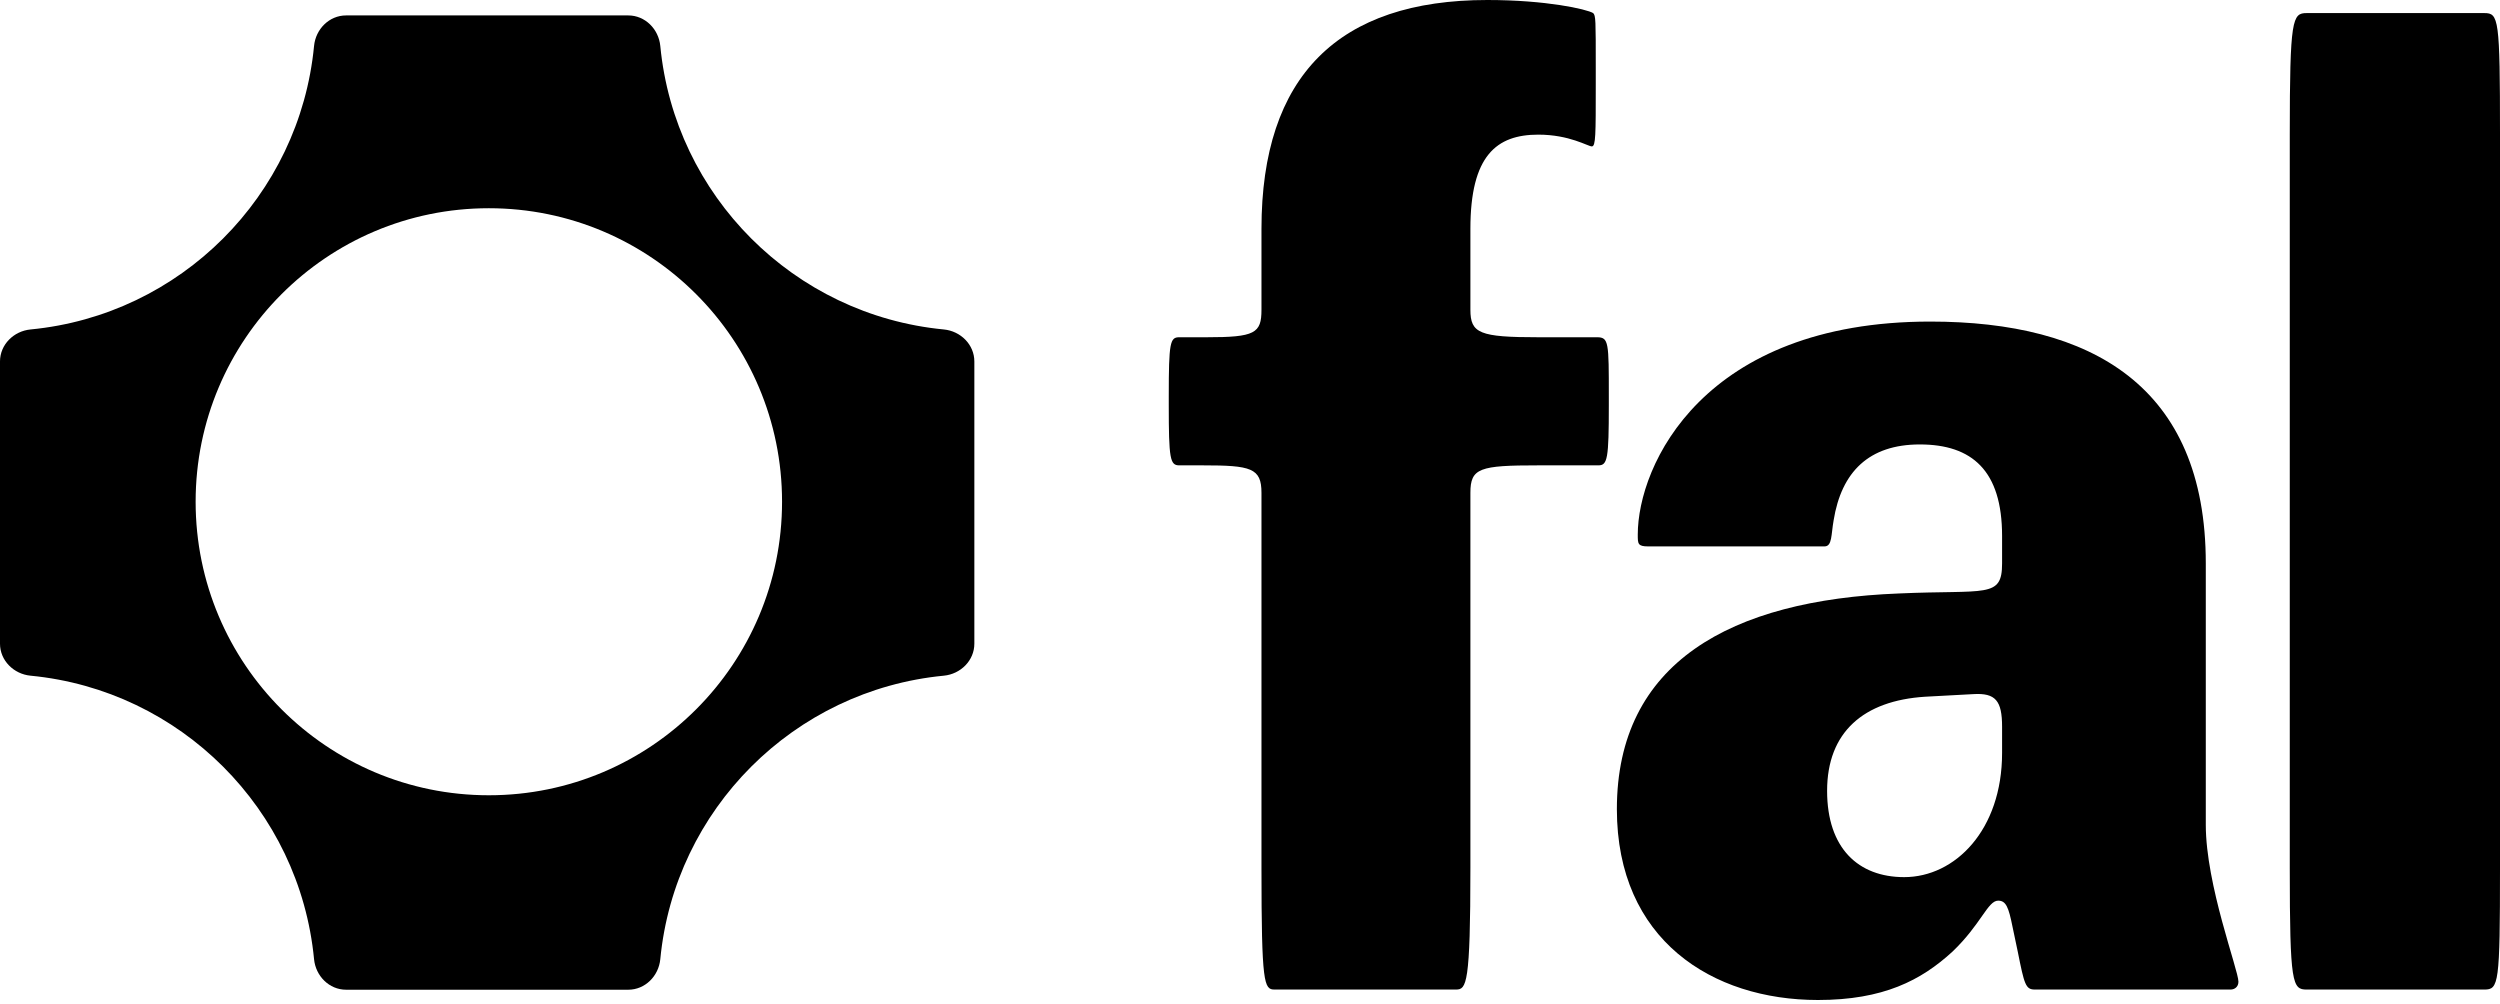
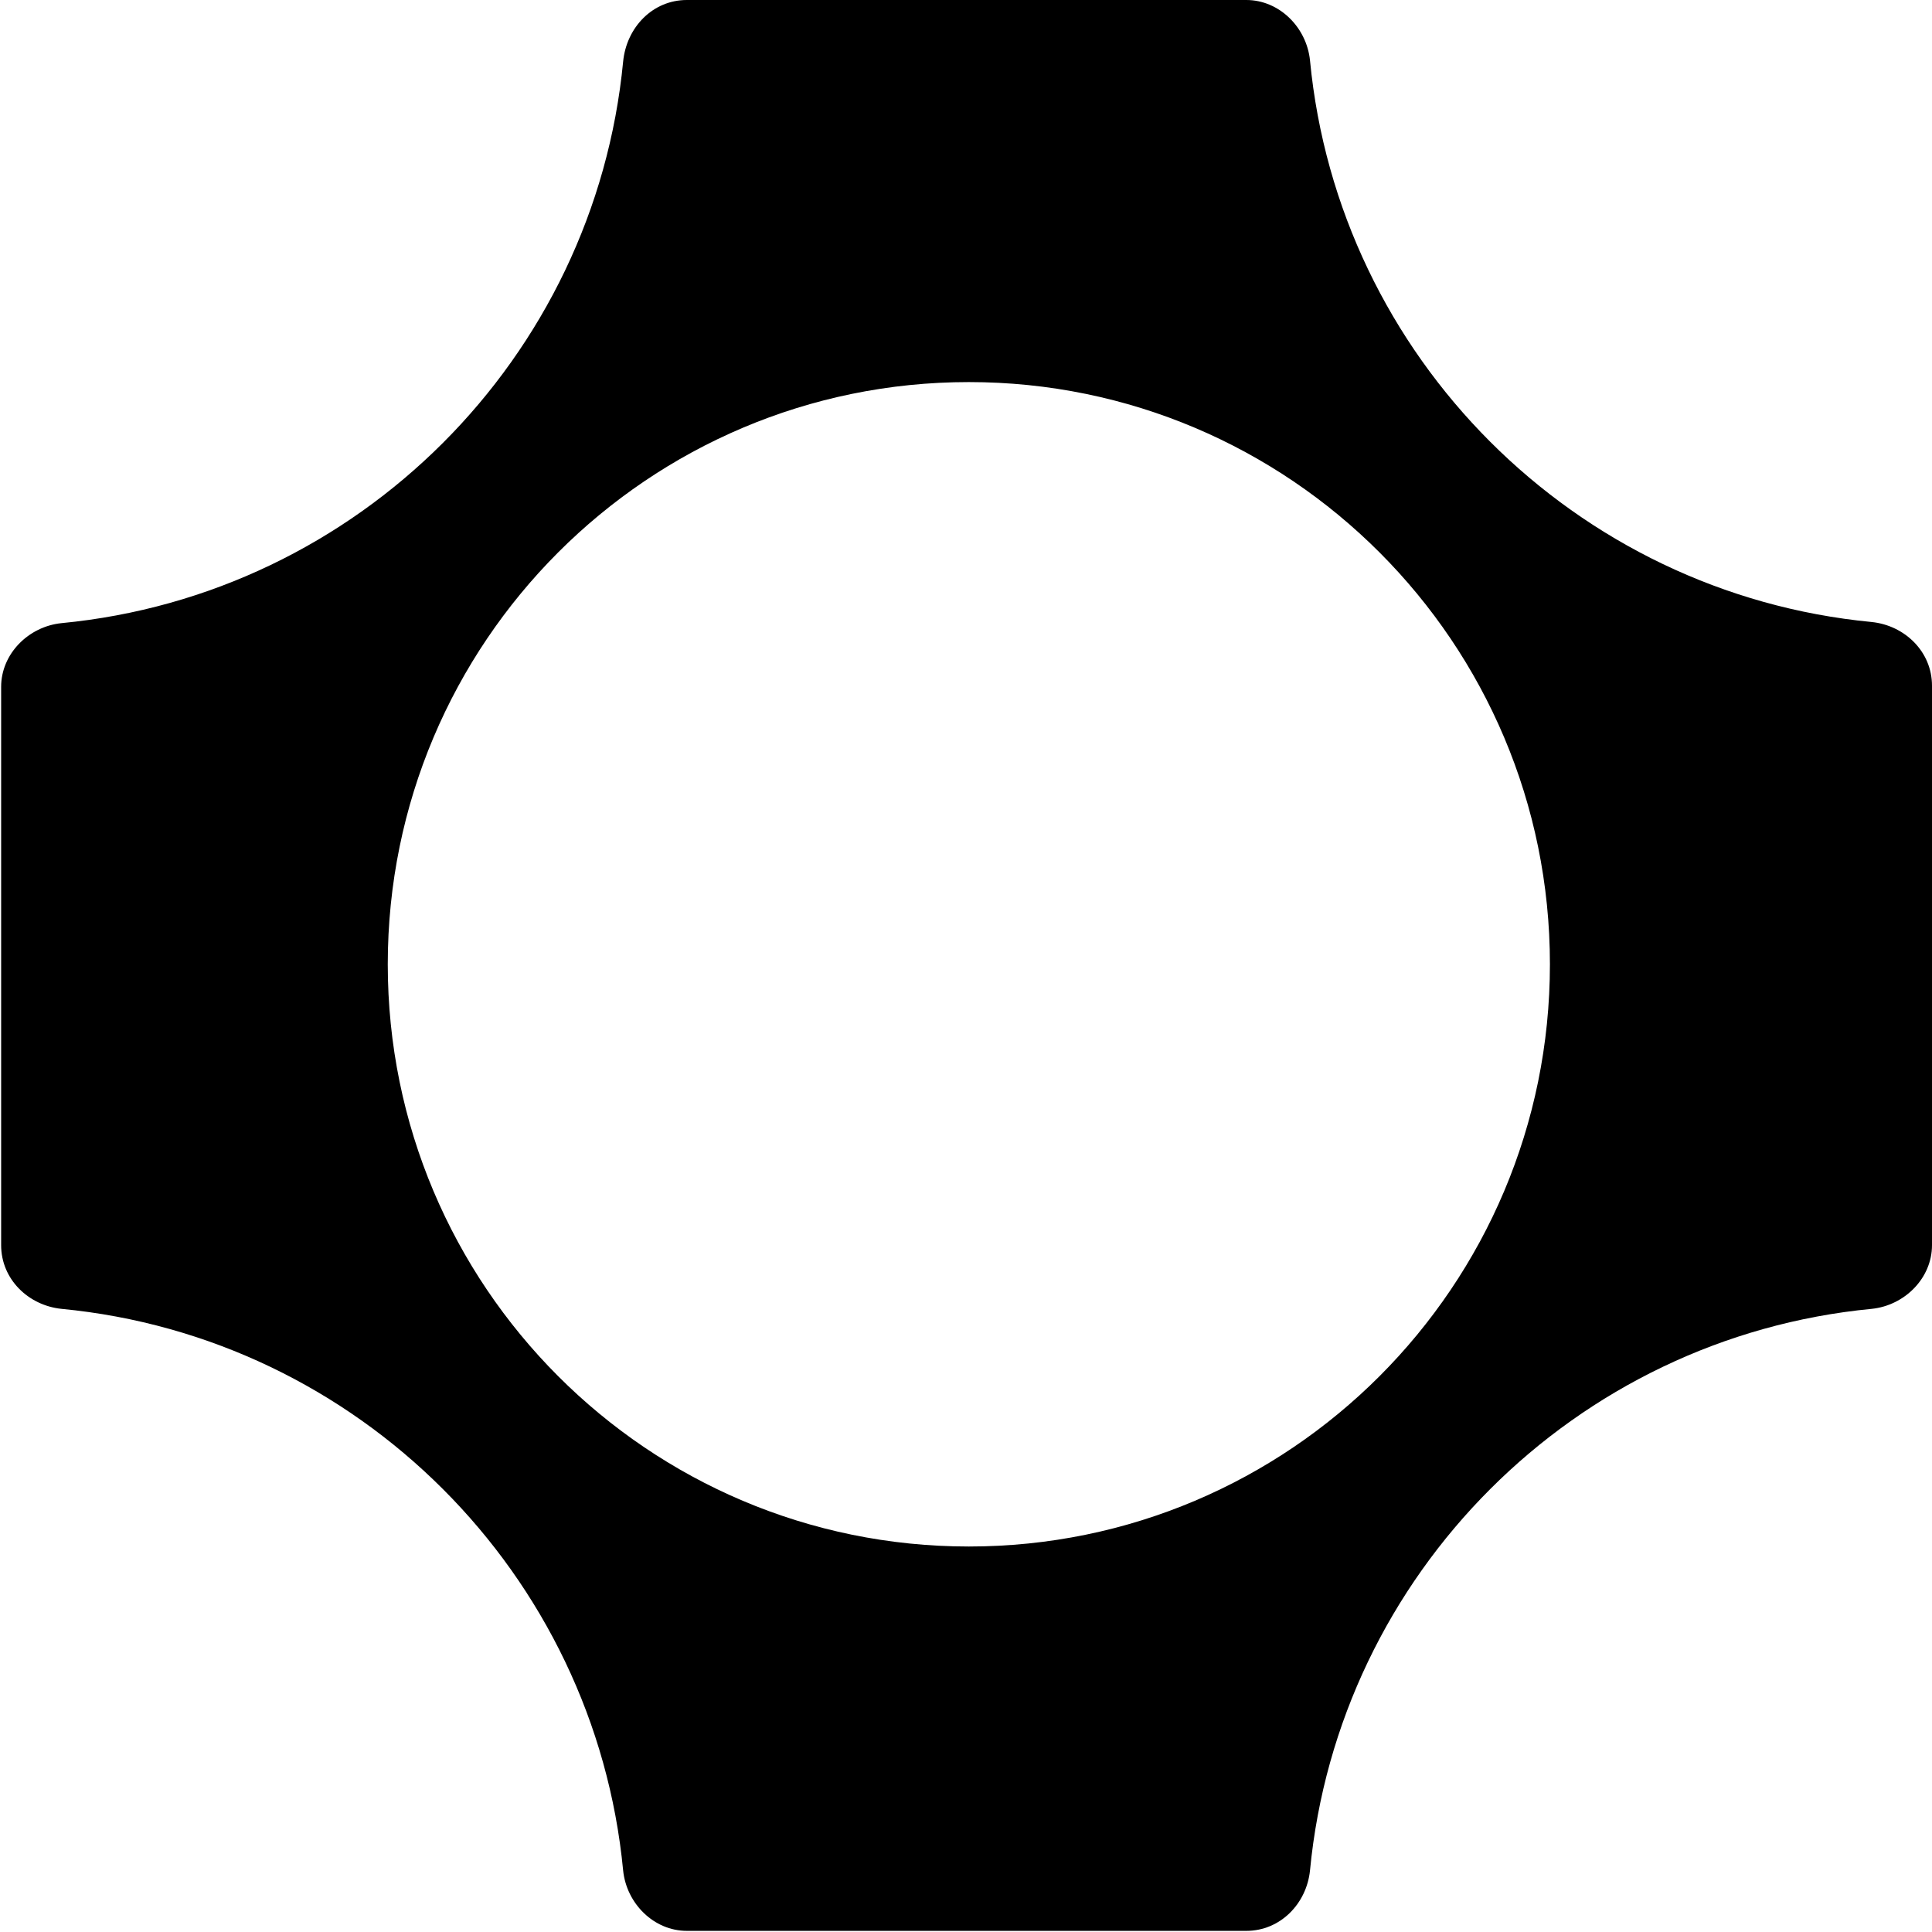
- <svg xmlns="http://www.w3.org/2000/svg" width="436" height="175" viewBox="0 0 436 175" fill="none">
-   <path d="M436.001 23.484V151.377C436.001 171.666 435.773 172.578 433.268 172.578H402.296C399.791 172.578 399.336 171.666 399.336 151.377V23.484C399.336 3.194 399.791 2.282 402.296 2.282H433.268C435.773 2.282 436.001 3.194 436.001 23.484Z" fill="black" />
-   <path d="M349.164 98.257V93.47C349.164 82.071 343.926 77.511 334.816 77.511C325.935 77.511 321.152 82.299 319.786 90.734C319.331 93.242 319.558 95.293 318.192 95.293H287.448C285.626 95.293 285.626 94.837 285.626 93.242C285.626 81.159 297.013 56.082 336.638 56.082C364.649 56.082 384.69 67.253 384.69 98.257V143.852C384.69 154.338 390.383 169.157 390.383 171.208C390.383 172.12 389.7 172.576 389.017 172.576H354.857C353.263 172.576 353.035 171.664 351.896 165.965L350.985 161.634C350.302 158.214 349.847 157.074 348.48 157.074C346.658 157.074 345.52 161.178 340.51 165.965C335.044 170.98 328.44 174.4 317.053 174.4C298.607 174.4 281.982 163.913 281.982 141.116C281.982 115.583 301.795 104.64 331.173 103.5C346.431 102.816 349.164 104.412 349.164 98.257ZM349.164 131.313V126.754C349.164 122.194 348.025 120.826 344.153 121.054L335.727 121.51C325.024 122.194 318.647 127.666 318.647 137.924C318.647 147.955 324.113 152.971 332.084 152.971C340.965 152.971 349.164 144.764 349.164 131.313Z" fill="black" />
-   <path d="M220.001 85.946C220.001 81.614 218.179 81.158 209.753 81.158H205.654C204.06 81.158 203.832 80.019 203.832 70.672V69.076C203.832 59.729 204.06 58.817 205.654 58.817H210.436C218.862 58.817 220.001 58.133 220.001 54.03V39.895C220.001 13.222 233.437 0 259.399 0C269.647 0 276.706 1.596 277.845 2.28C278.301 2.736 278.301 3.42 278.301 11.855V14.818C278.301 23.481 278.301 25.533 277.617 25.533C276.934 25.533 273.746 23.481 268.28 23.481C260.993 23.481 256.438 27.129 256.438 39.895V54.03C256.438 58.133 258.032 58.817 268.28 58.817H278.528C280.578 58.817 280.578 59.729 280.578 69.076V70.672C280.578 80.019 280.35 81.158 278.756 81.158H268.28C258.032 81.158 256.438 81.614 256.438 85.946V151.374C256.438 171.664 255.755 172.576 253.933 172.576H222.278C220.456 172.576 220.001 171.664 220.001 151.374V85.946Z" fill="black" />
-   <path fill-rule="evenodd" clip-rule="evenodd" d="M109.571 2.69C112.515 2.69 114.874 5.083 115.155 8.014C117.665 34.149 138.466 54.948 164.603 57.458C167.534 57.739 169.927 60.099 169.927 63.042V112.255C169.927 115.198 167.534 117.557 164.603 117.839C138.466 120.349 117.665 141.148 115.155 167.283C114.874 170.213 112.515 172.607 109.571 172.607H60.355C57.412 172.607 55.052 170.213 54.771 167.283C52.261 141.148 31.46 120.349 5.323 117.839C2.393 117.557 -0.001 115.198 -0.001 112.255V63.042C-0.001 60.099 2.393 57.739 5.323 57.458C31.46 54.948 52.261 34.149 54.771 8.014C55.052 5.083 57.412 2.69 60.355 2.69H109.571ZM34.118 87.504C34.118 115.776 57.012 138.694 85.254 138.694C113.495 138.694 136.39 115.776 136.39 87.504C136.39 59.233 113.495 36.315 85.254 36.315C57.012 36.315 34.118 59.233 34.118 87.504Z" fill="black" />
+ <svg xmlns="http://www.w3.org/2000/svg" version="1.1" id="Layer_1" x="0px" y="0px" viewBox="0 0 169.9 169.9" style="enable-background:new 0 0 169.9 169.9;" xml:space="preserve">
+   <style type="text/css">
+ 	.st0{fill-rule:evenodd;clip-rule:evenodd;}
+ </style>
+   <path class="st0" d="M109.6,0c2.9,0,5.3,2.4,5.6,5.3c2.5,26.1,23.3,46.9,49.4,49.4c2.9,0.3,5.3,2.6,5.3,5.6v49.2  c0,2.9-2.4,5.3-5.3,5.6c-26.1,2.5-46.9,23.3-49.4,49.4c-0.3,2.9-2.6,5.3-5.6,5.3H60.4c-2.9,0-5.3-2.4-5.6-5.3  c-2.5-26.1-23.3-46.9-49.4-49.4c-2.9-0.3-5.3-2.6-5.3-5.6V60.4c0-2.9,2.4-5.3,5.3-5.6c26.1-2.5,46.9-23.3,49.4-49.4  C55.1,2.4,57.4,0,60.4,0H109.6z M34.1,84.8c0,28.3,22.9,51.2,51.1,51.2c28.2,0,51.1-22.9,51.1-51.2c0-28.3-22.9-51.2-51.1-51.2  C57,33.6,34.1,56.5,34.1,84.8z" />
</svg>
